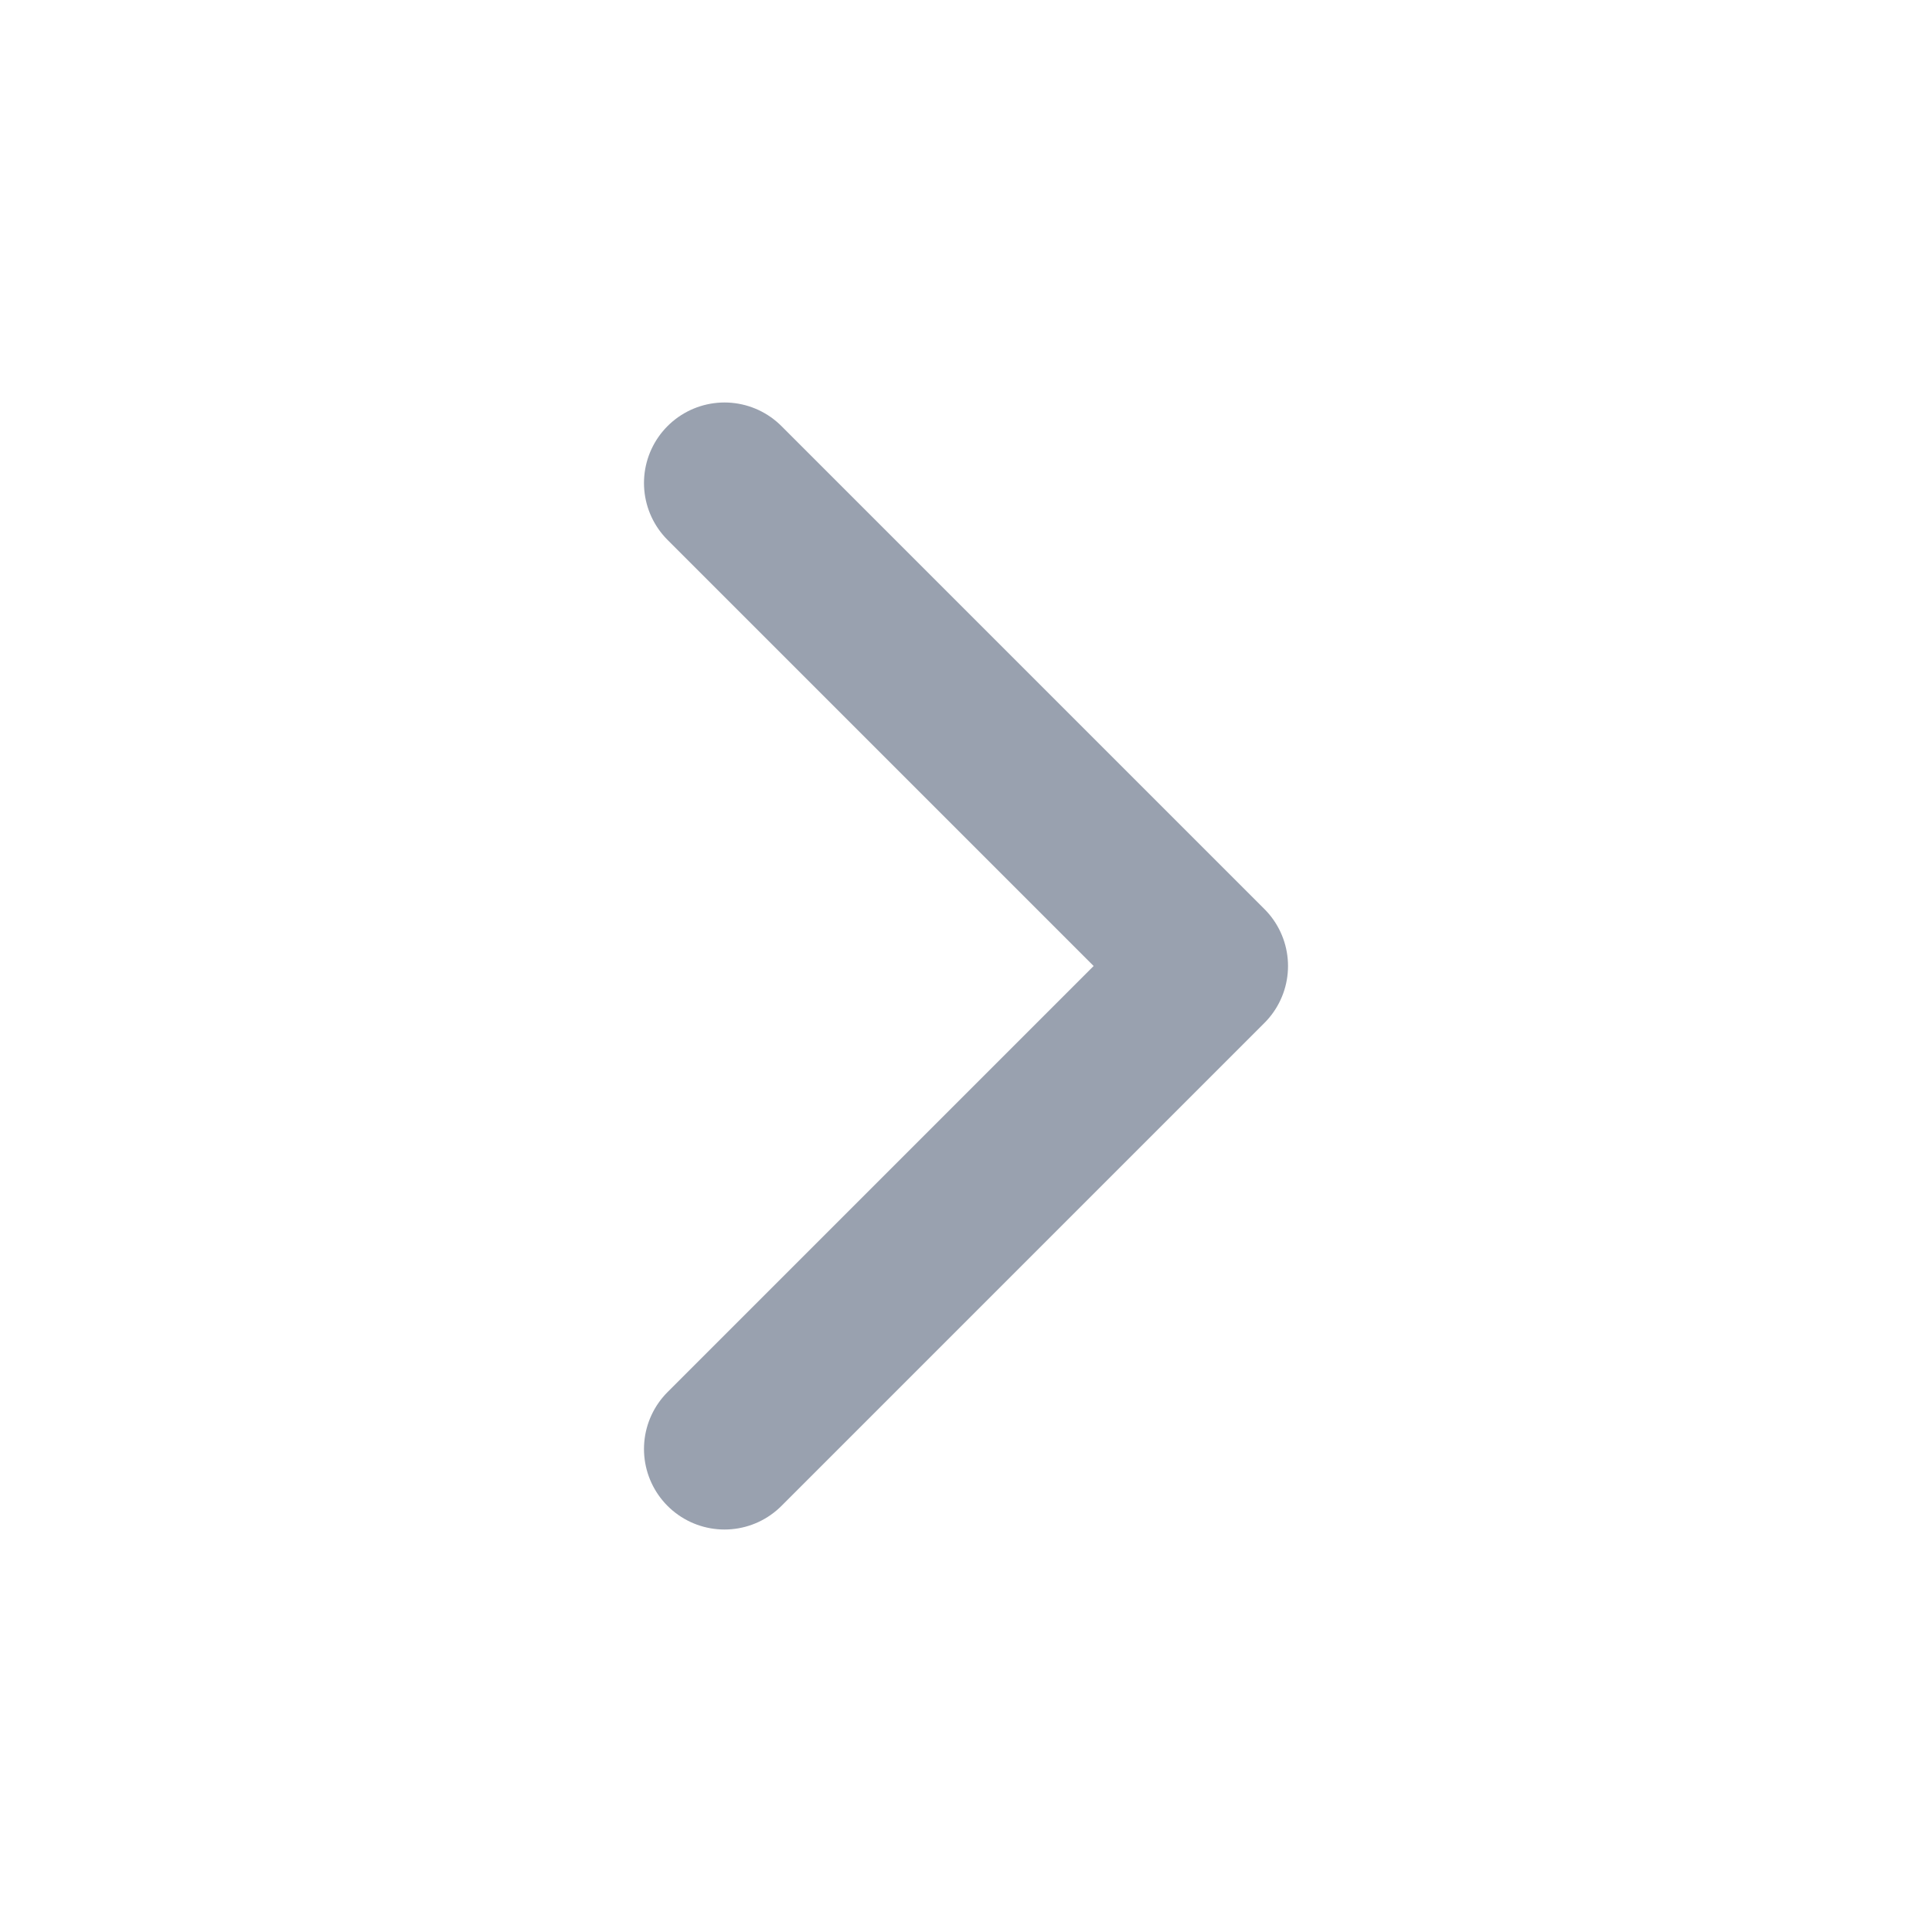
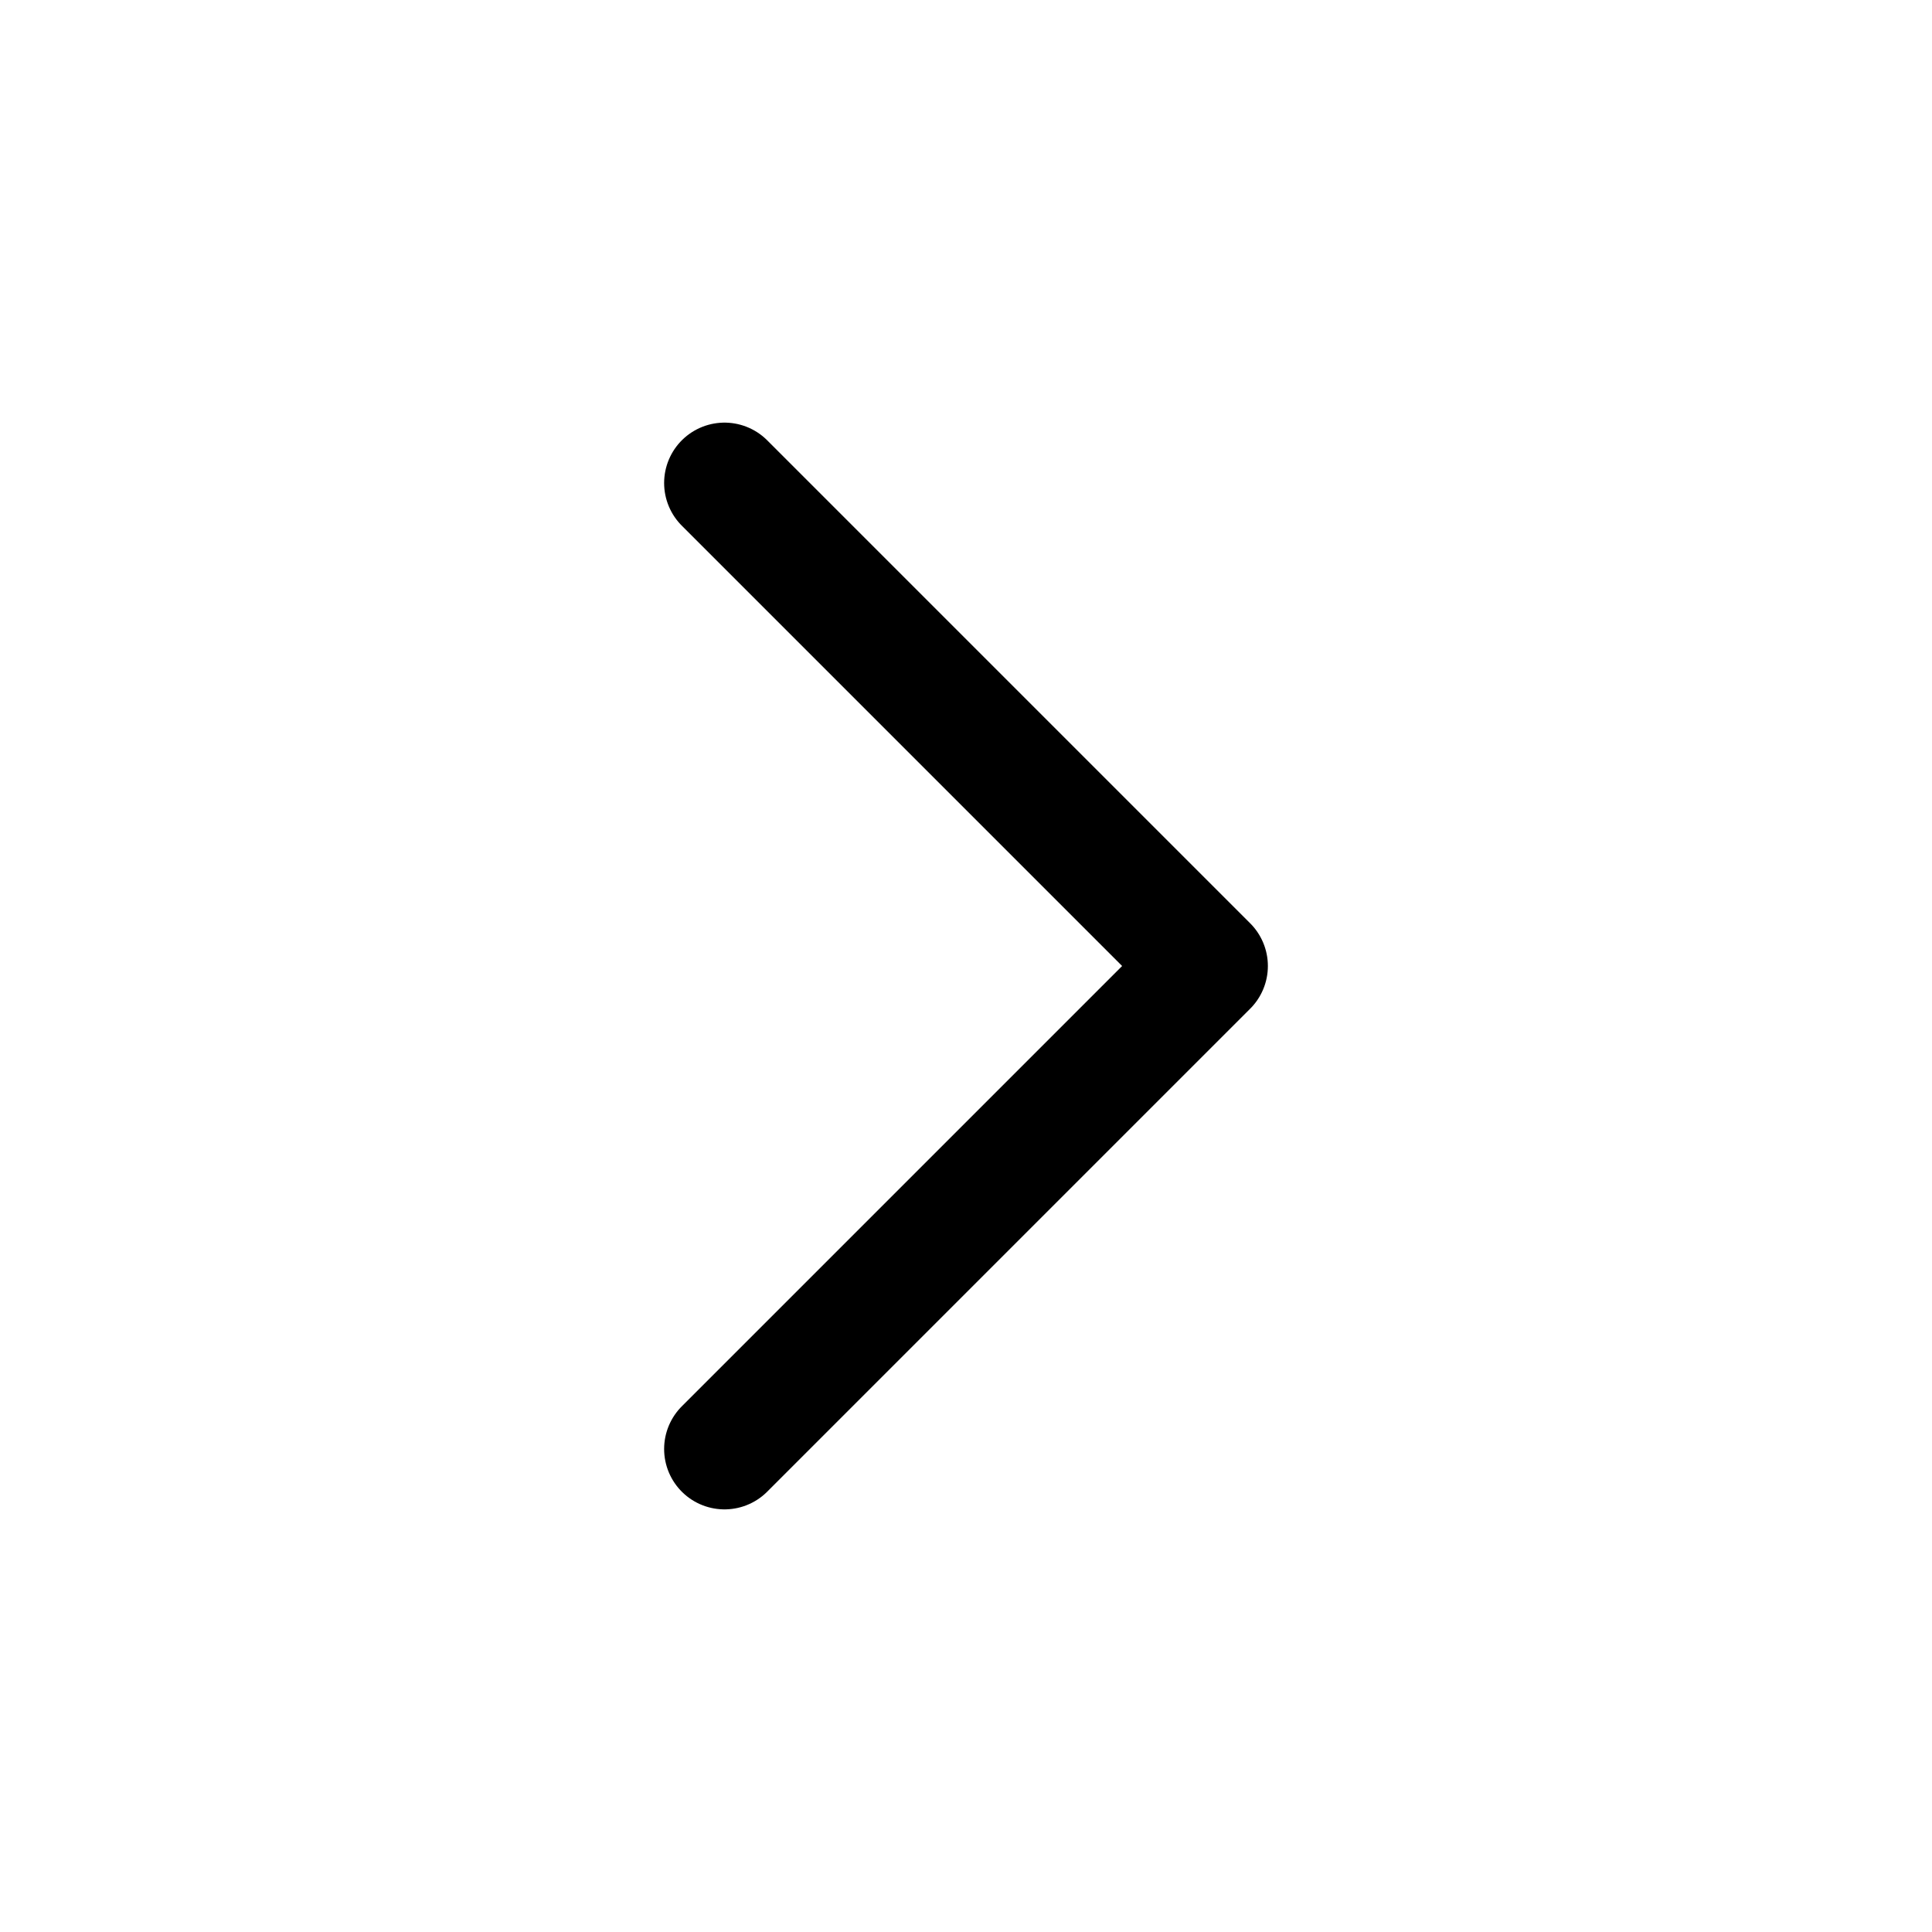
- <svg xmlns="http://www.w3.org/2000/svg" width="20" height="20" viewBox="0 0 20 20" fill="none">
-   <path d="M7.5 15L12.5 10L7.5 5" stroke="#99A1AF" stroke-width="1.667" stroke-linecap="round" stroke-linejoin="round" />
+ <svg xmlns="http://www.w3.org/2000/svg" width="24" height="24" viewBox="0 0 24 24" fill="none" stroke="currentColor" stroke-width="1.5" stroke-linecap="round" stroke-linejoin="round" class="lucide lucide-chevron-right-icon lucide-chevron-right">
+   <path d="m9 18 6-6-6-6" />
</svg>
